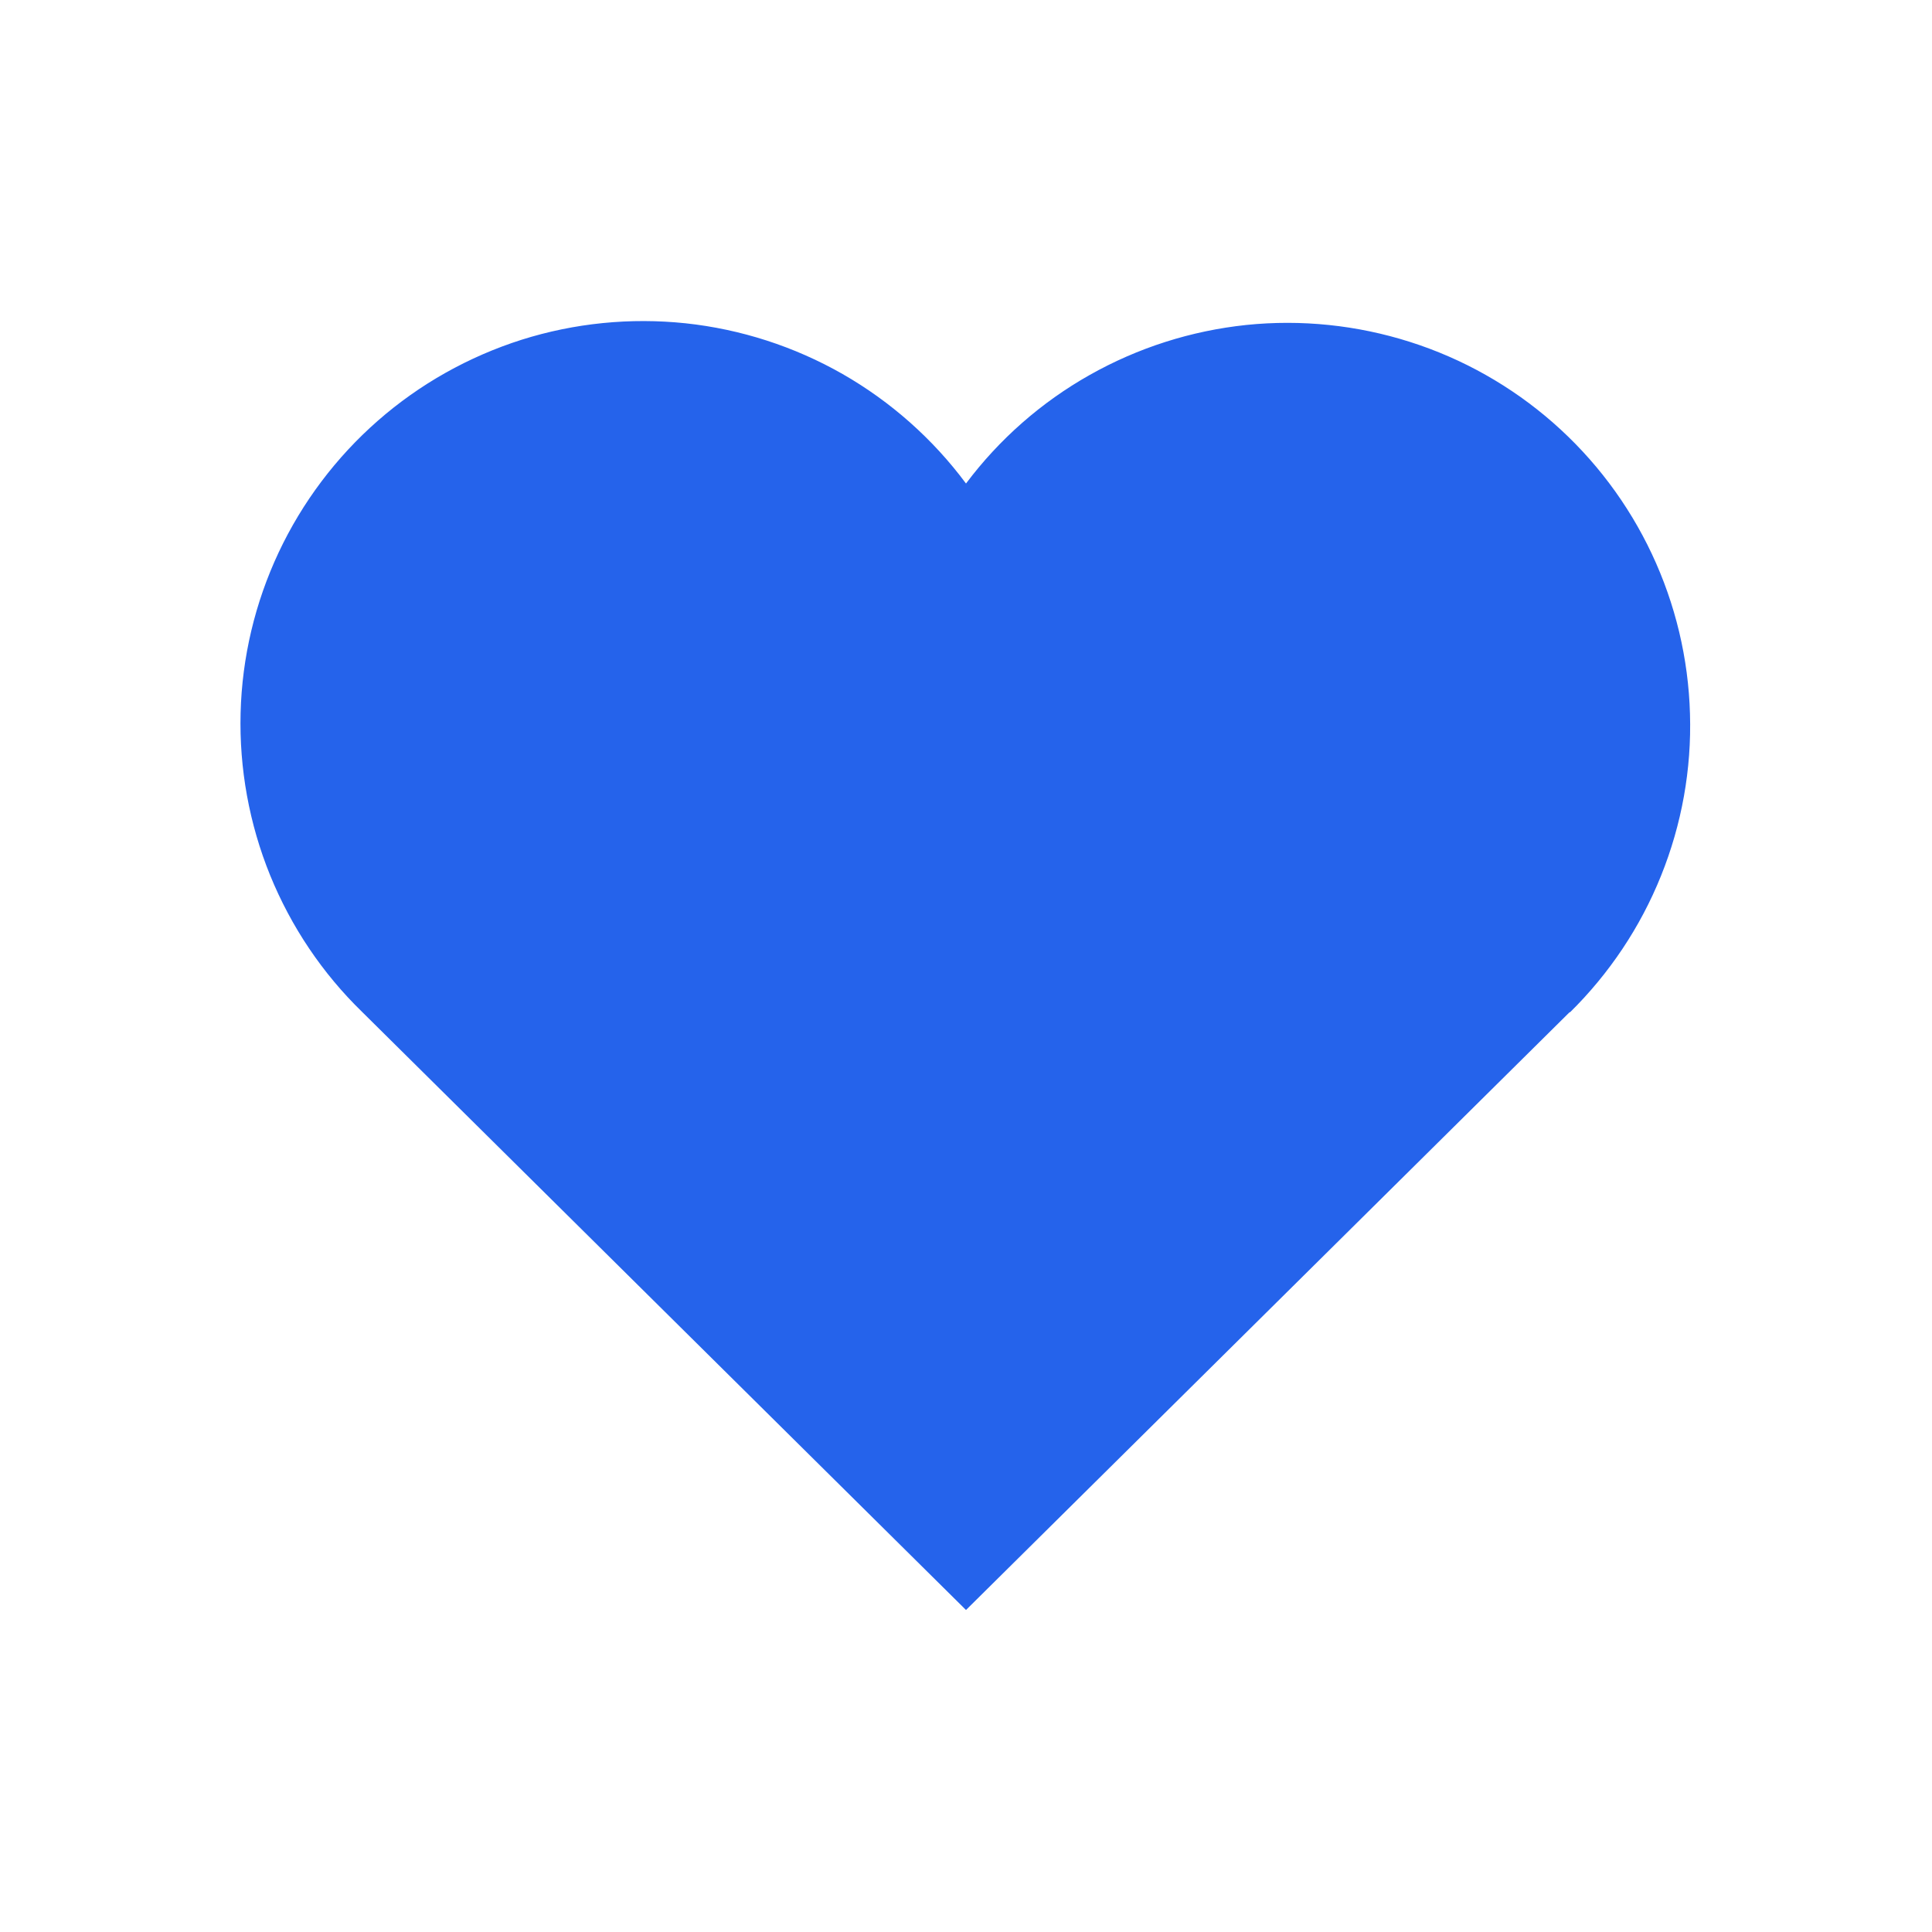
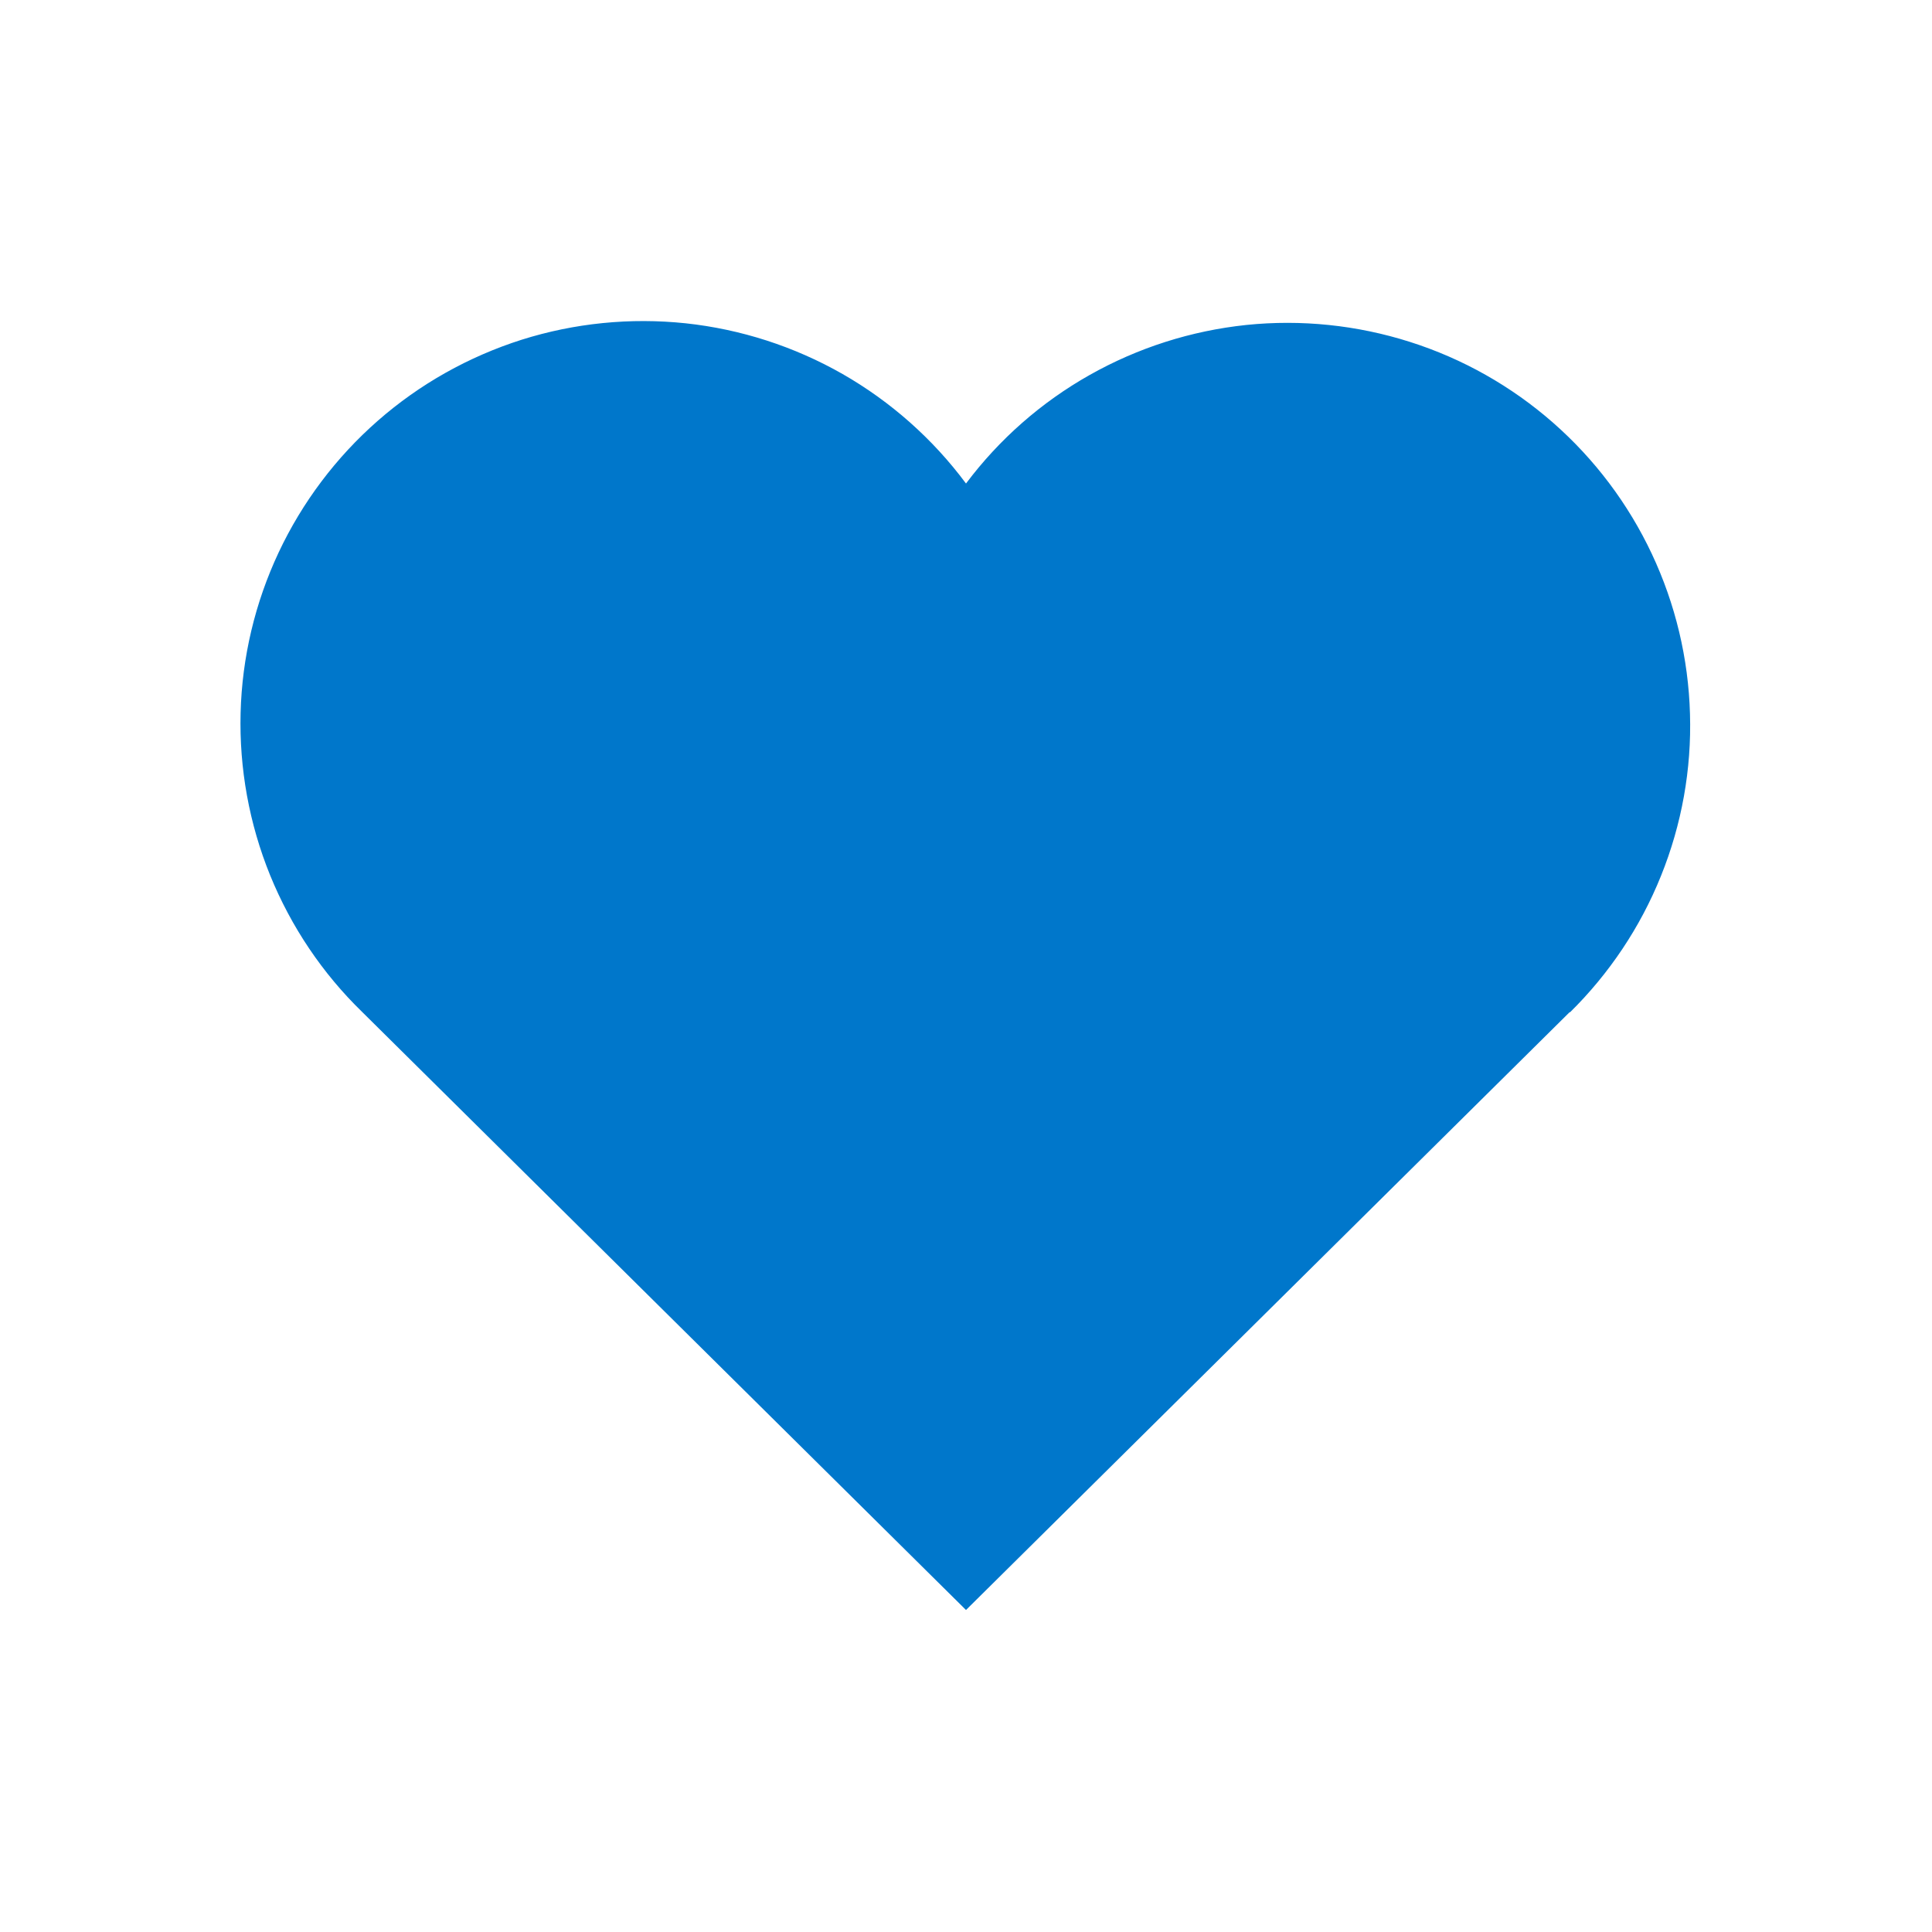
<svg xmlns="http://www.w3.org/2000/svg" preserveAspectRatio="none" width="100%" height="100%" overflow="visible" style="display: block;" viewBox="0 0 15 15" fill="none">
  <g id="iconstack.io - (Heart)">
-     <path id="Vector" d="M12.188 7.857L7.5 12.5L2.812 7.857C2.503 7.557 2.26 7.195 2.097 6.795C1.935 6.396 1.857 5.967 1.868 5.536C1.879 5.104 1.98 4.68 2.163 4.29C2.347 3.899 2.609 3.551 2.933 3.267C3.258 2.982 3.638 2.769 4.049 2.638C4.461 2.508 4.894 2.465 5.323 2.51C5.752 2.556 6.167 2.69 6.542 2.904C6.916 3.118 7.243 3.408 7.5 3.754C7.758 3.41 8.085 3.123 8.459 2.912C8.834 2.7 9.248 2.568 9.676 2.523C10.103 2.479 10.536 2.524 10.945 2.654C11.355 2.784 11.734 2.998 12.057 3.281C12.381 3.565 12.642 3.912 12.825 4.301C13.008 4.69 13.109 5.113 13.121 5.543C13.134 5.973 13.057 6.401 12.896 6.8C12.736 7.198 12.494 7.56 12.188 7.861" fill="#2563EB" />
+     <path id="Vector" d="M12.188 7.857L7.5 12.5L2.812 7.857C2.503 7.557 2.26 7.195 2.097 6.795C1.935 6.396 1.857 5.967 1.868 5.536C1.879 5.104 1.98 4.68 2.163 4.29C2.347 3.899 2.609 3.551 2.933 3.267C3.258 2.982 3.638 2.769 4.049 2.638C4.461 2.508 4.894 2.465 5.323 2.51C5.752 2.556 6.167 2.69 6.542 2.904C6.916 3.118 7.243 3.408 7.5 3.754C7.758 3.41 8.085 3.123 8.459 2.912C8.834 2.7 9.248 2.568 9.676 2.523C10.103 2.479 10.536 2.524 10.945 2.654C11.355 2.784 11.734 2.998 12.057 3.281C12.381 3.565 12.642 3.912 12.825 4.301C13.008 4.69 13.109 5.113 13.121 5.543C13.134 5.973 13.057 6.401 12.896 6.8C12.736 7.198 12.494 7.56 12.188 7.861" fill="#0077CB" />
  </g>
</svg>
